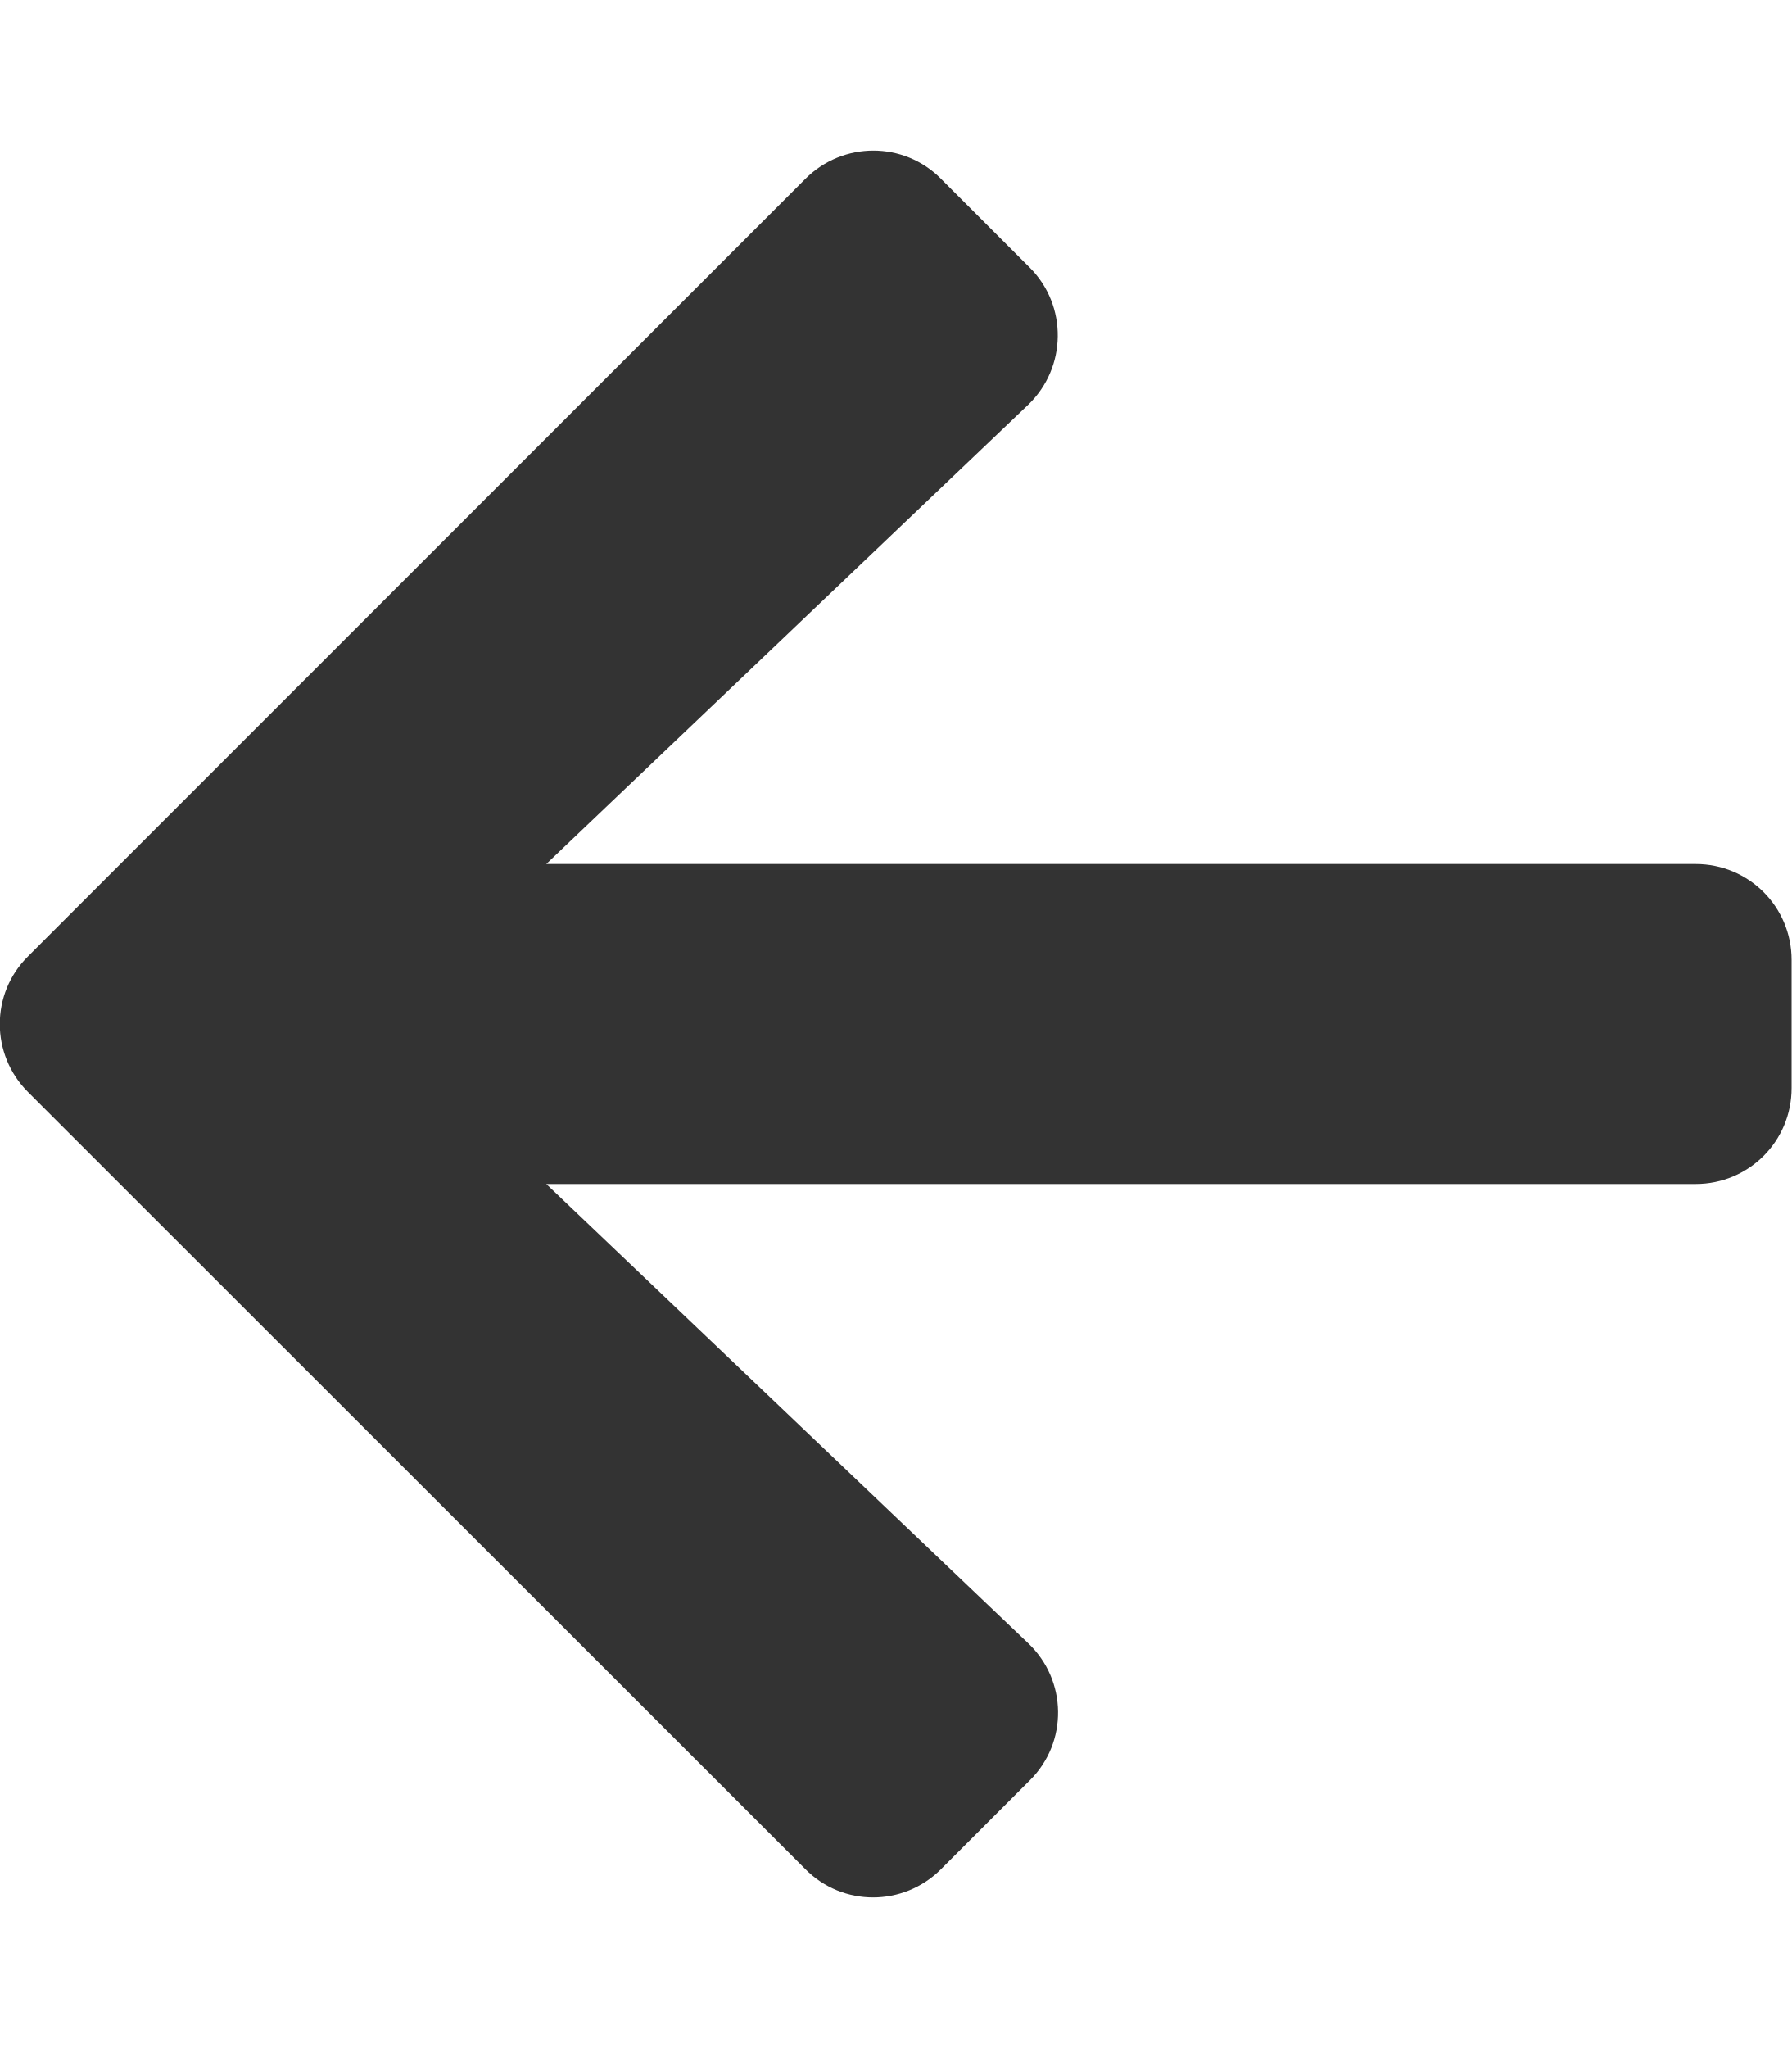
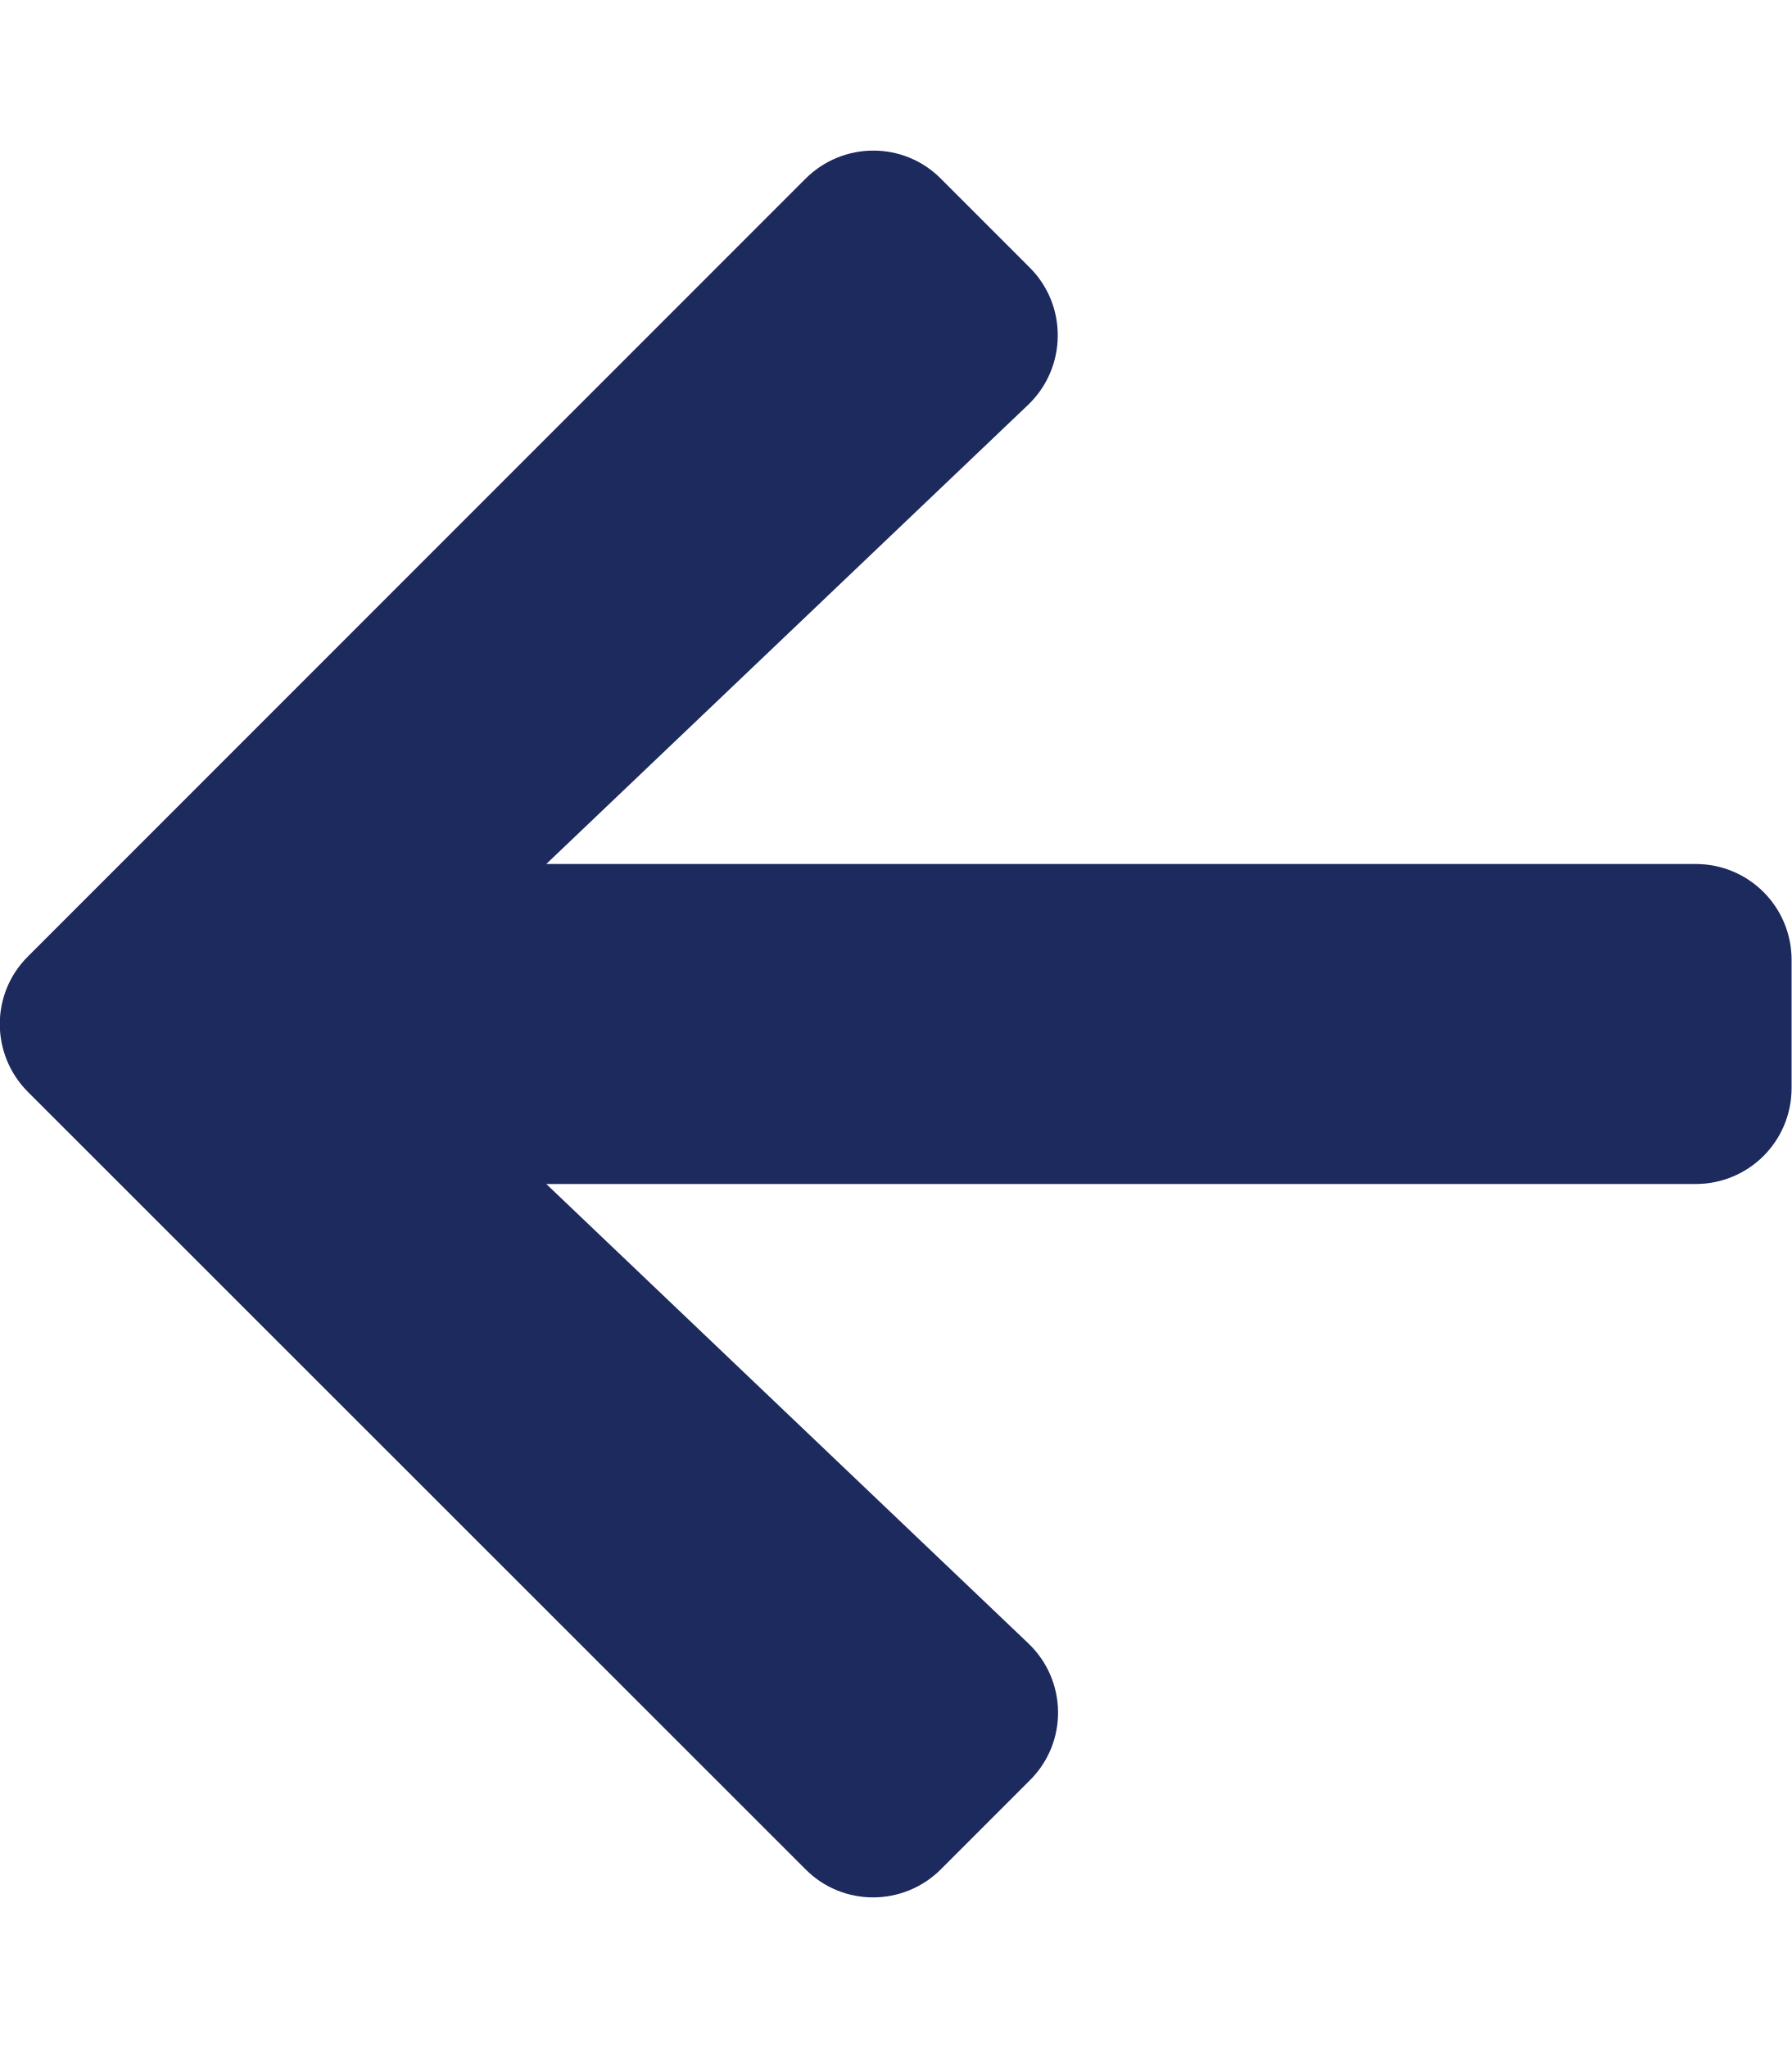
<svg xmlns="http://www.w3.org/2000/svg" aria-hidden="true" data-prefix="fas" data-icon="arrow-left" class="svg-inline--fa fa-arrow-left fa-w-14" role="img" viewBox="0 0 448 512">
-   <path fill="#333" d="M257.5 445.1l-22.2 22.2c-9.4 9.4-24.6 9.4-33.9 0L7 273c-9.4-9.4-9.4-24.6 0-33.9L201.4 44.7c9.4-9.4 24.6-9.4 33.9 0l22.2 22.2c9.5 9.5 9.3 25-.4 34.3L136.6 216H424c13.3 0 24 10.7 24 24v32c0 13.3-10.7 24-24 24H136.6l120.5 114.8c9.8 9.3 10 24.8.4 34.3z" />
+   <path fill="#1d2a5d" d="M257.5 445.1l-22.2 22.2c-9.4 9.4-24.6 9.4-33.9 0L7 273c-9.4-9.4-9.4-24.6 0-33.9L201.4 44.7c9.4-9.4 24.6-9.4 33.9 0l22.2 22.2c9.5 9.5 9.3 25-.4 34.3L136.6 216H424c13.3 0 24 10.7 24 24v32c0 13.3-10.7 24-24 24H136.6l120.5 114.8c9.8 9.3 10 24.8.4 34.3z" />
</svg>
